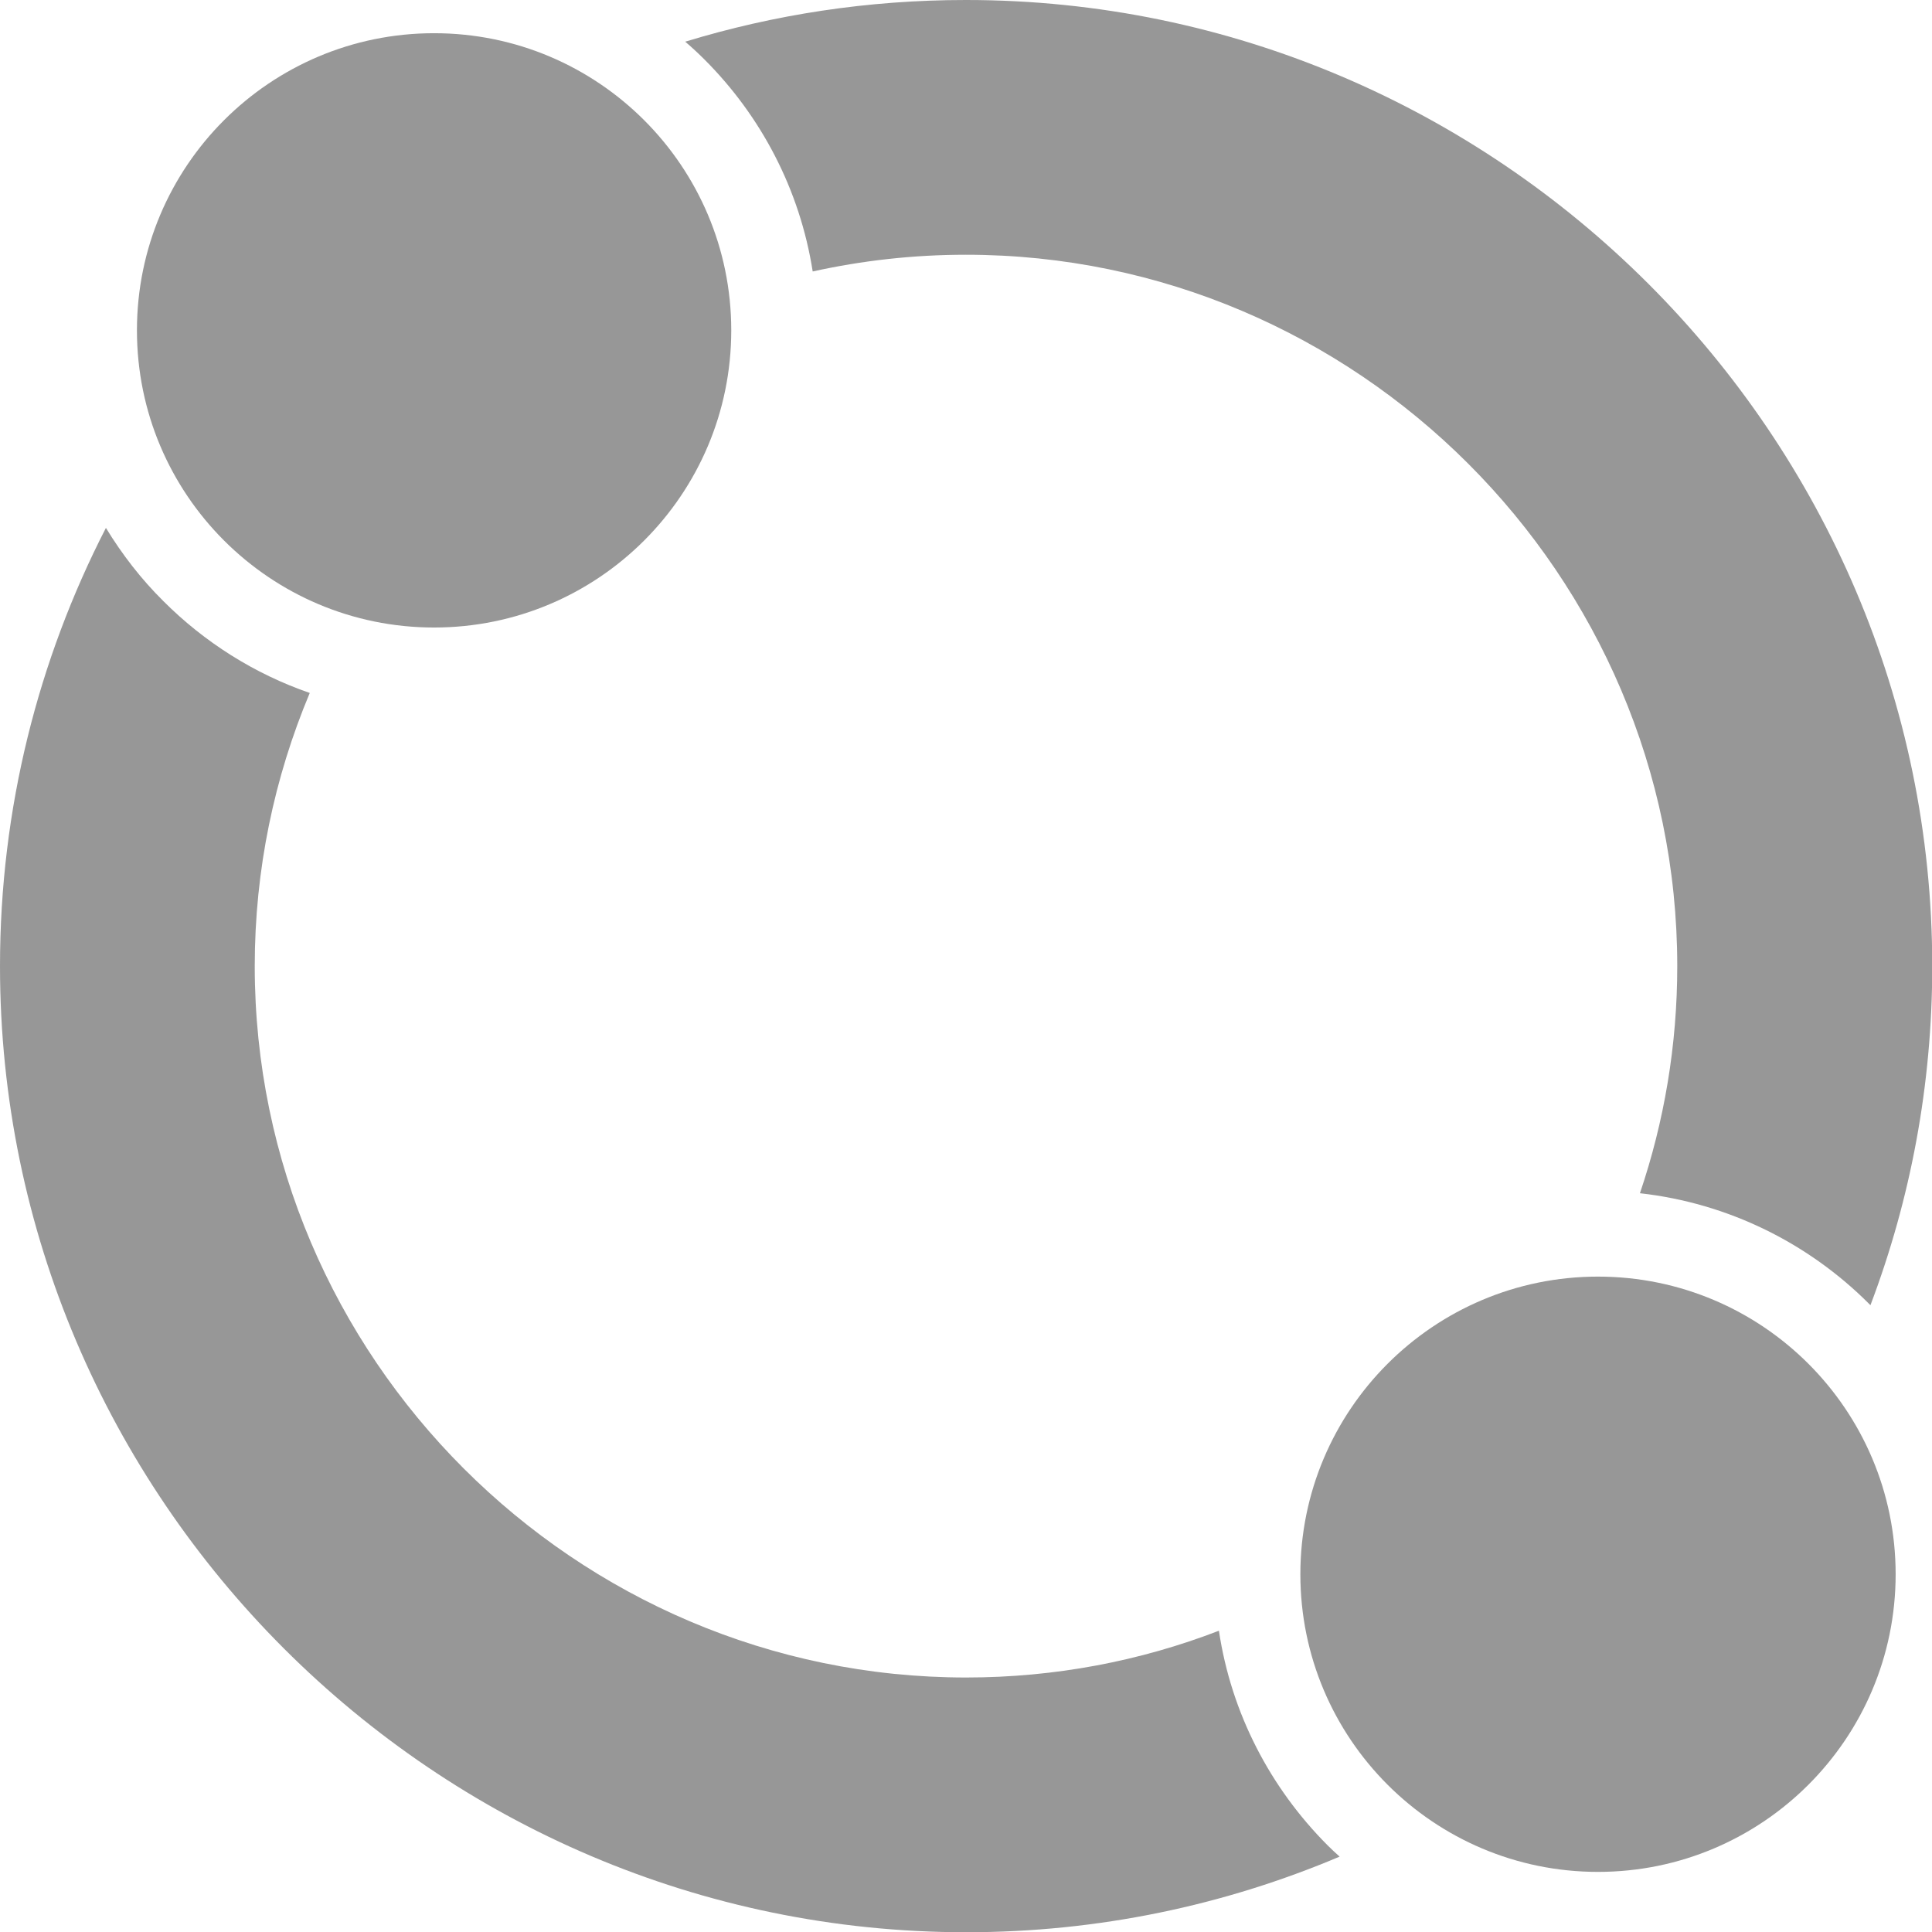
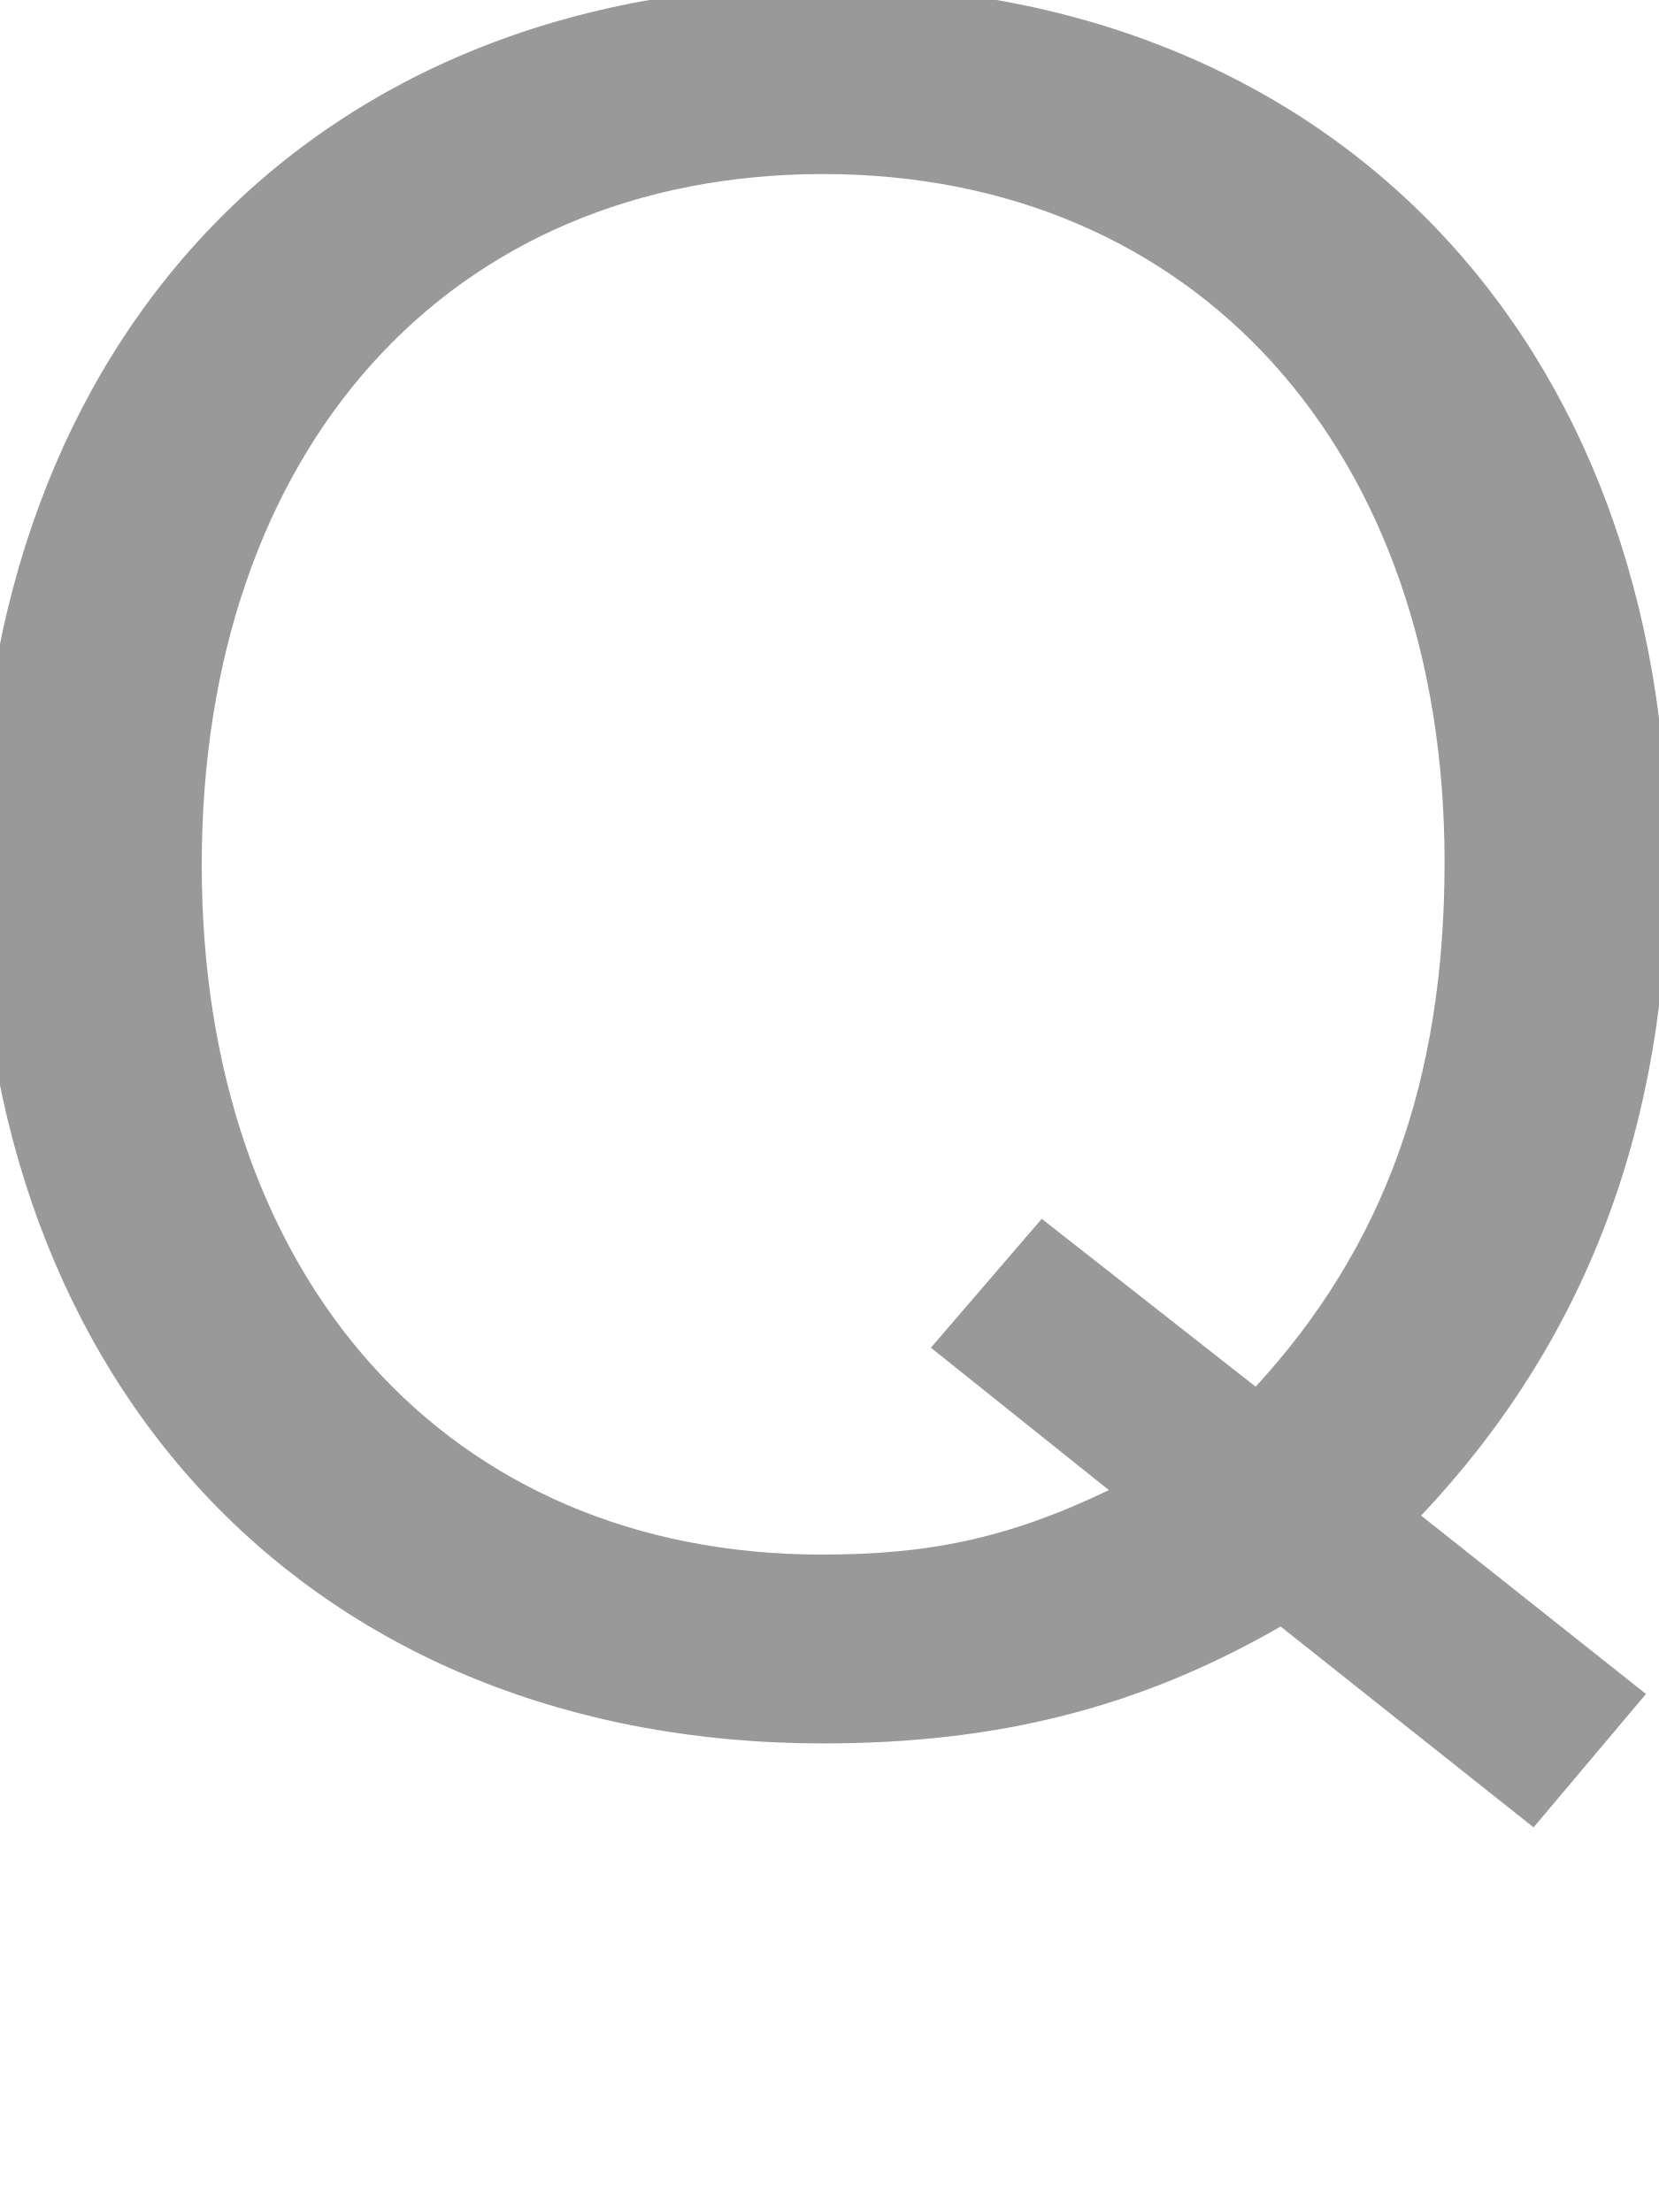
- <svg xmlns="http://www.w3.org/2000/svg" xml:space="preserve" width="47.56mm" height="47.56mm" version="1.1" style="shape-rendering:geometricPrecision; text-rendering:geometricPrecision; image-rendering:optimizeQuality; fill-rule:evenodd; clip-rule:evenodd" viewBox="0 0 7971 7971">
-   <defs>
-     <style type="text/css">
-    
-     .fil0 {fill:#5D5D5D;fill-opacity:0.639}
-    
-   </style>
-   </defs>
-   <g id="图层_x0020_1">
-     <g id="_444480480">
-       <path id="_265531376" class="fil0" d="M5029 6728c51,342 213,649 447,884l1 1c16,16 33,32 50,47 -475,201 -995,312 -1541,312l0 0c-2192,0 -3986,-1794 -3986,-3986l0 0c0,-650 158,-1265 437,-1808 67,110 146,212 237,302l1 1c168,168 374,299 603,378 -146,348 -227,728 -227,1127l0 0c0,1614 1321,2935 2935,2935l0 0c367,0 719,-68 1043,-193z" />
-       <path id="_526042776" class="fil0" d="M3986 0l0 0c2192,0 3986,1794 3986,3986l0 0c0,492 -90,963 -255,1399l-6 -6 -1 -1c-248,-248 -578,-414 -944,-455 100,-295 154,-610 154,-937l0 0c0,-1614 -1321,-2935 -2935,-2935l0 0c-217,0 -428,24 -632,69 -53,-338 -213,-641 -446,-874l-1 -1c-25,-25 -52,-50 -79,-73 367,-112 755,-172 1157,-172z" />
-       <path class="fil0" d="M6593 5267l0 0c678,0 1228,550 1228,1228l0 0c0,678 -550,1228 -1228,1228l0 0c-678,0 -1228,-550 -1228,-1228l0 0c0,-678 550,-1228 1228,-1228z" />
-       <path class="fil0" d="M1791 137l0 0c677,0 1226,549 1226,1226l0 0c0,677 -549,1226 -1226,1226l0 0c-677,0 -1226,-549 -1226,-1226l0 0c0,-677 549,-1226 1226,-1226z" />
-     </g>
+ <svg xmlns="http://www.w3.org/2000/svg" width="12" height="16">
+   <g>
+     <rect fill="none" id="canvas_background" height="402" width="582" y="-1" x="-1" />
+   </g>
+   <g>
+     <text transform="matrix(0.722793,0,0,0.6938979,-0.234809,-1.307898) " xml:space="preserve" text-anchor="start" font-family="Helvetica, Arial, sans-serif" font-size="24" id="svg_1" y="19.512" x="-0.795" stroke-width="0" fill="#999999">Q</text>
  </g>
</svg>
